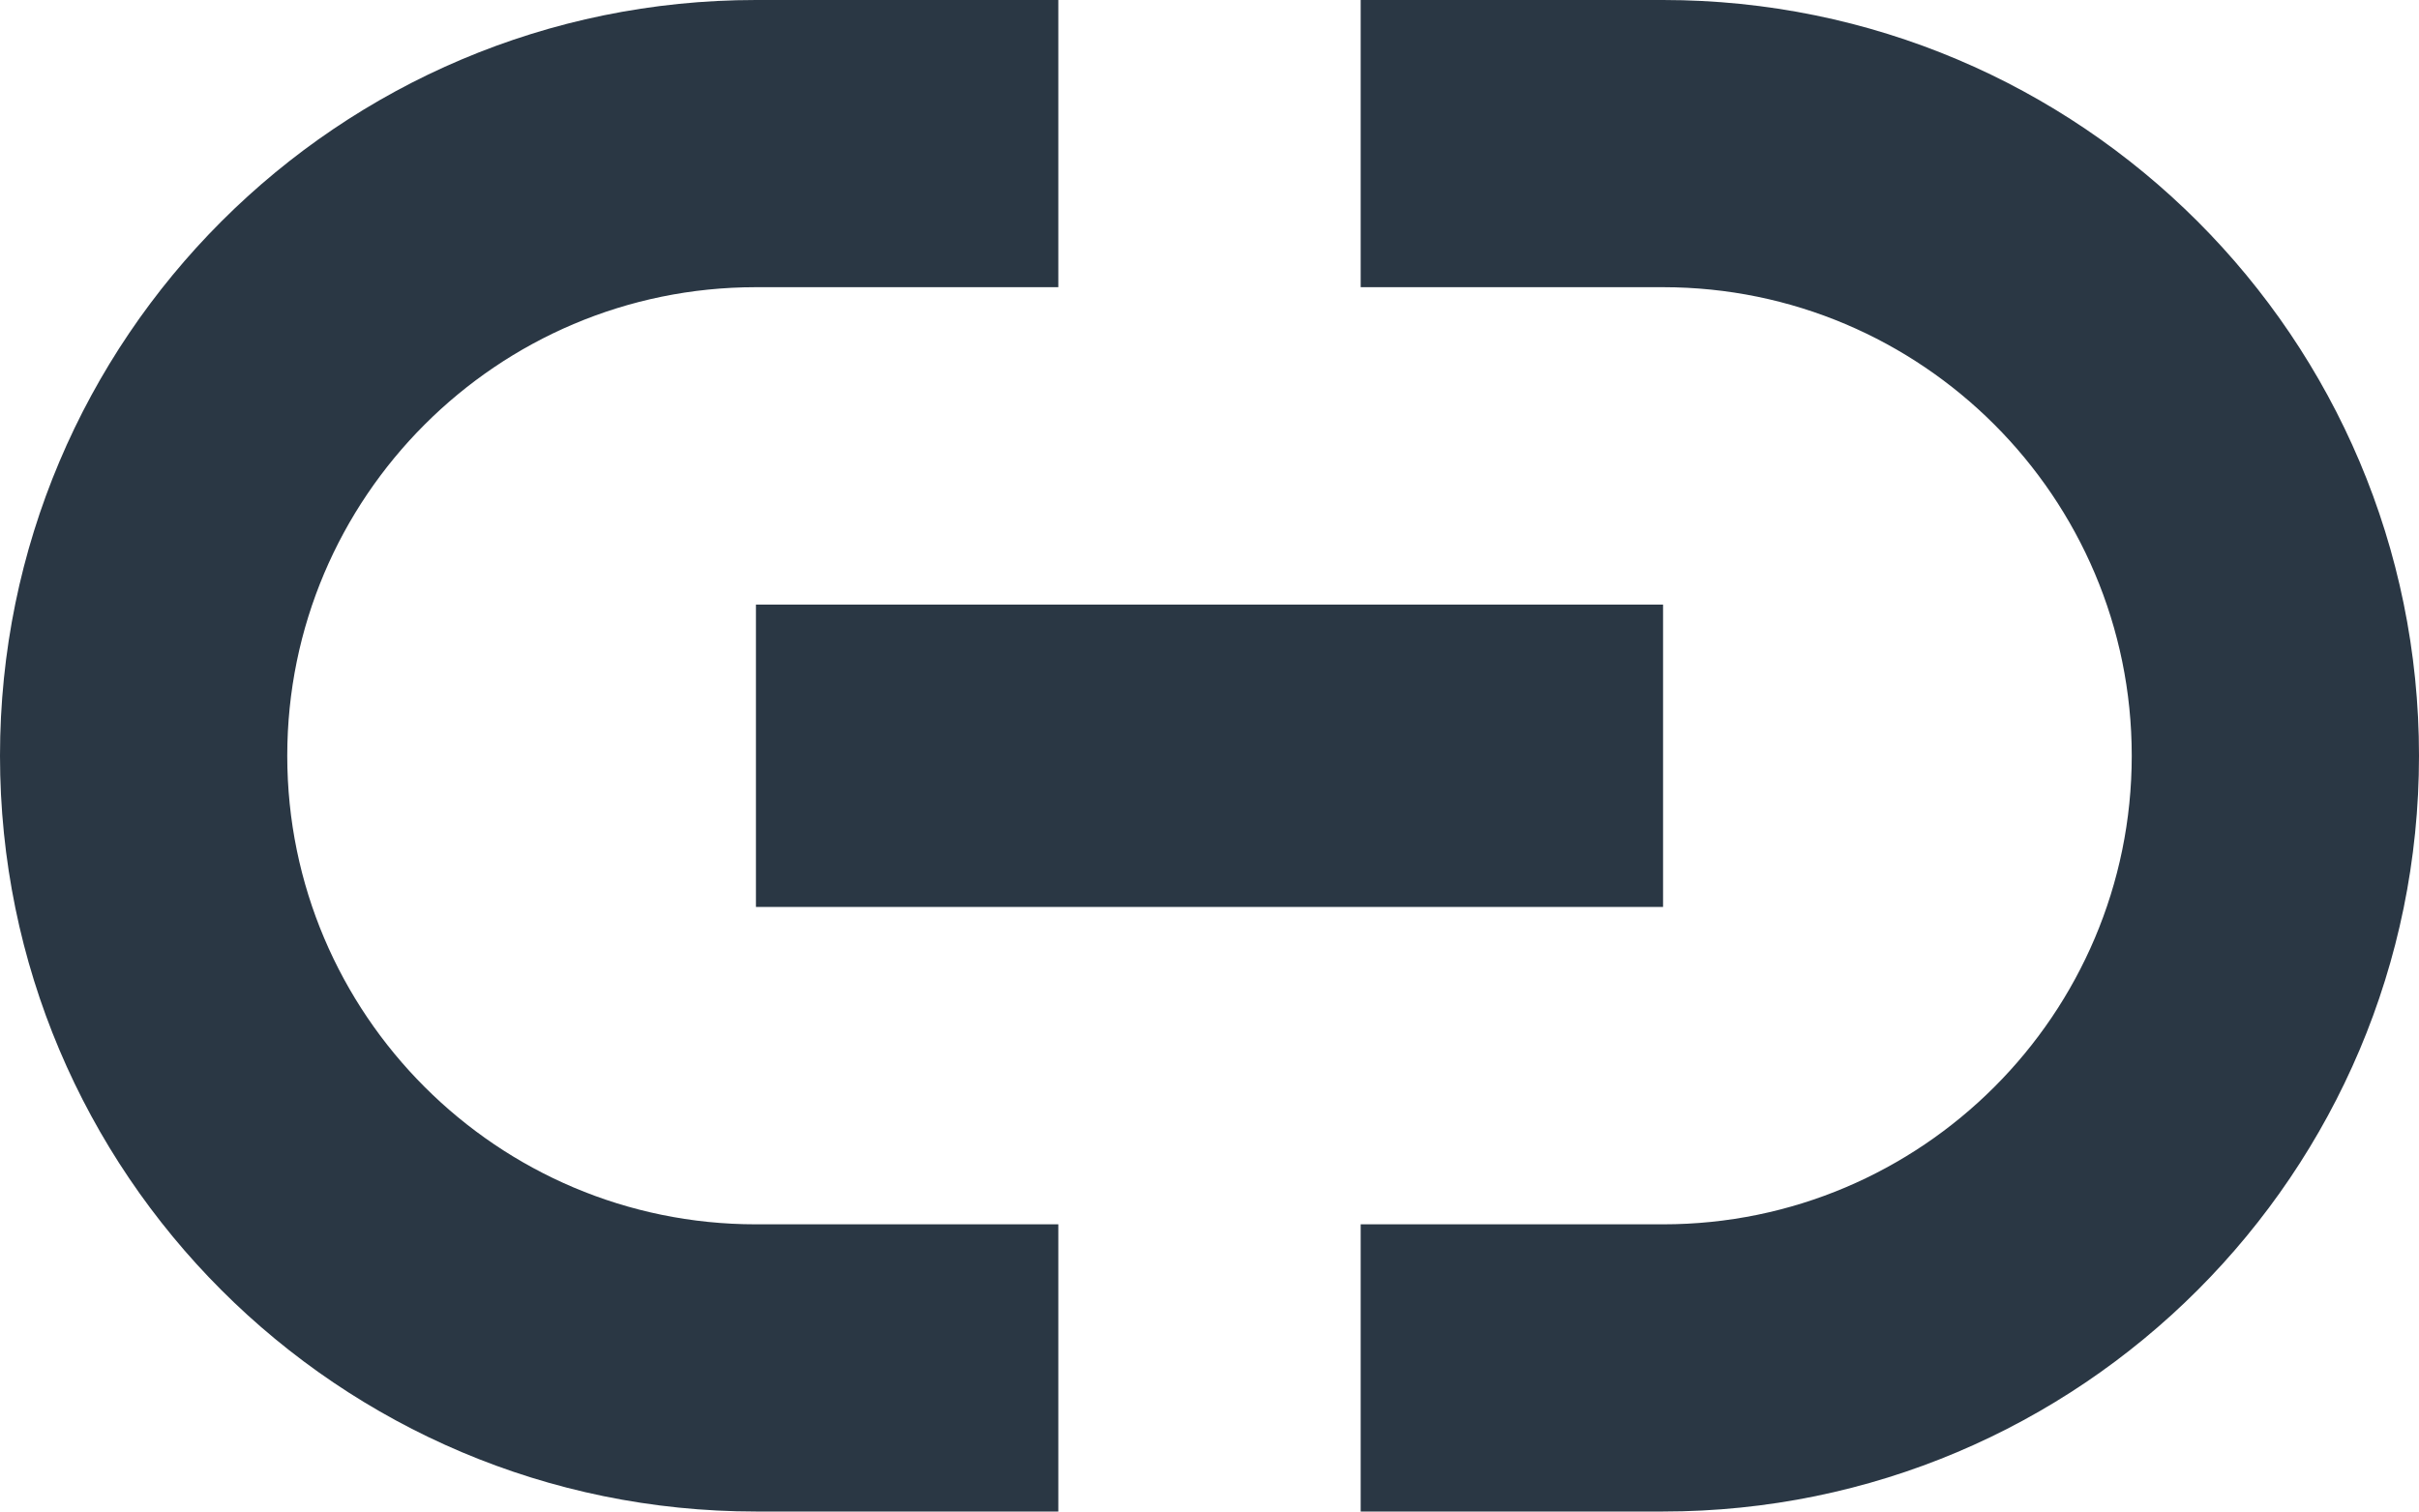
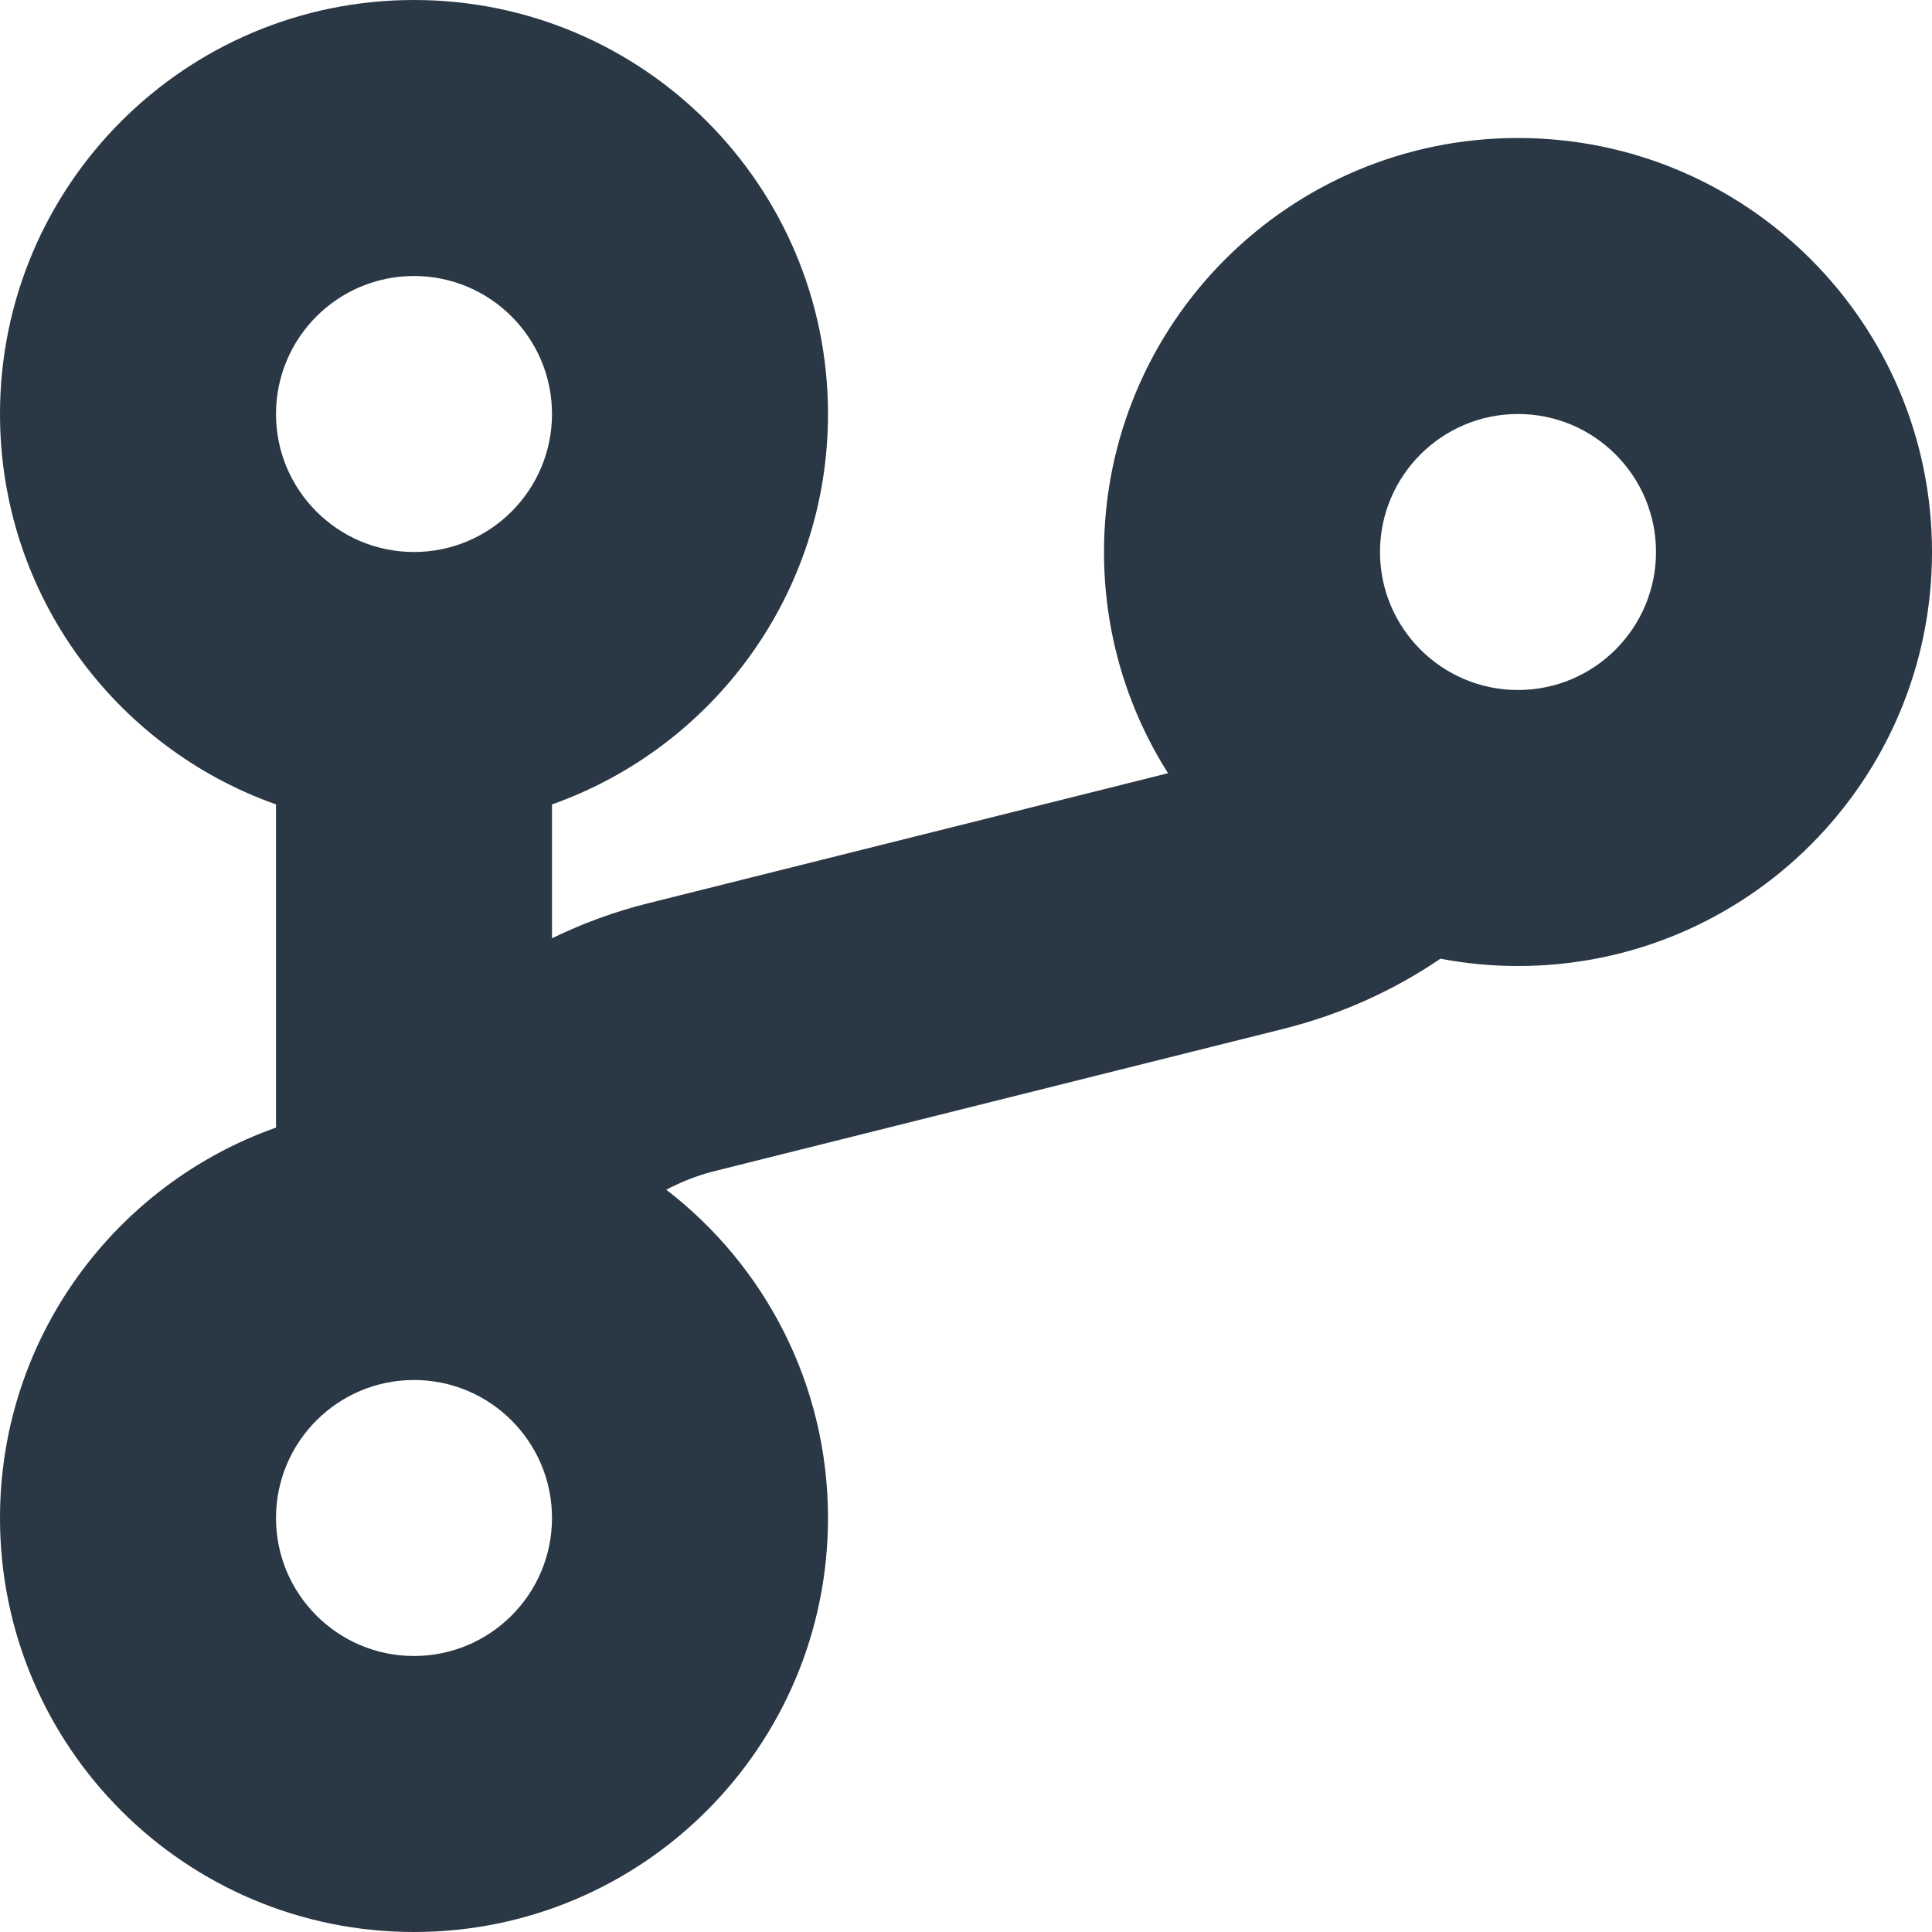
- <svg xmlns="http://www.w3.org/2000/svg" width="16px" height="10px" viewBox="0 0 16 10" version="1.1">
+ <svg xmlns="http://www.w3.org/2000/svg" width="14px" height="14px" viewBox="0 0 14 14" version="1.1">
  <g id="App-UI" stroke="none" stroke-width="1" fill="none" fill-rule="evenodd">
-     <g id="Overview" transform="translate(-210, -331)" fill="#2A3744" fill-rule="nonzero">
-       <g id="MiniLink" transform="translate(210, 331)">
-         <path d="M5,1.9 L7,1.9 L7,0 L5,0 C2.239,1.77635684e-15 0,2.239 0,5 C0,7.761 2.239,10 5,10 L7,10 L7,8.1 L5,8.1 C3.29,8.1 1.9,6.71 1.9,5 C1.9,3.29 3.29,1.9 5,1.9 Z M11,6 L11,4 L5,4 L5,6 L11,6 Z M11,0 L9,0 L9,1.9 L11,1.9 C12.71,1.9 14.1,3.29 14.1,5 C14.1,6.71 12.71,8.1 11,8.1 L9,8.1 L9,10 L11,10 C13.761,10 16,7.761 16,5 C16,2.239 13.761,1.77635684e-15 11,0 Z" id="Shape" />
-       </g>
+     <g id="Overview" transform="translate(-221, -529)" fill="#2A3744" fill-rule="nonzero">
+       <path d="M225.828,537.621 C226.541,538.17 227,539.031 227,540 C227,541.657 225.657,543 224,543 C222.343,543 221,541.657 221,540 C221,538.694 221.835,537.583 223,537.171 L223,534.829 C221.835,534.417 221,533.306 221,532 C221,530.343 222.343,529 224,529 C225.657,529 227,530.343 227,532 C227,533.306 226.165,534.417 225,534.829 L225,535.799 C225.22,535.692 225.453,535.606 225.698,535.545 L229.464,534.603 C229.17,534.139 229,533.59 229,533 C229,531.343 230.343,530 232,530 C233.657,530 235,531.343 235,533 C235,534.657 233.657,536 232,536 C231.808,536 231.62,535.982 231.438,535.947 C231.1,536.177 230.717,536.351 230.302,536.455 L226.183,537.485 C226.057,537.516 225.939,537.563 225.828,537.621 L225.828,537.621 Z M224,541 C224.552,541 225,540.552 225,540 C225,539.448 224.552,539 224,539 C223.448,539 223,539.448 223,540 C223,540.552 223.448,541 224,541 Z M224,533 C224.552,533 225,532.552 225,532 C225,531.448 224.552,531 224,531 C223.448,531 223,531.448 223,532 C223,532.552 223.448,533 224,533 Z M232,534 C232.552,534 233,533.552 233,533 C233,532.448 232.552,532 232,532 C231.448,532 231,532.448 231,533 C231,533.552 231.448,534 232,534 Z" id="Code" />
    </g>
  </g>
</svg>
